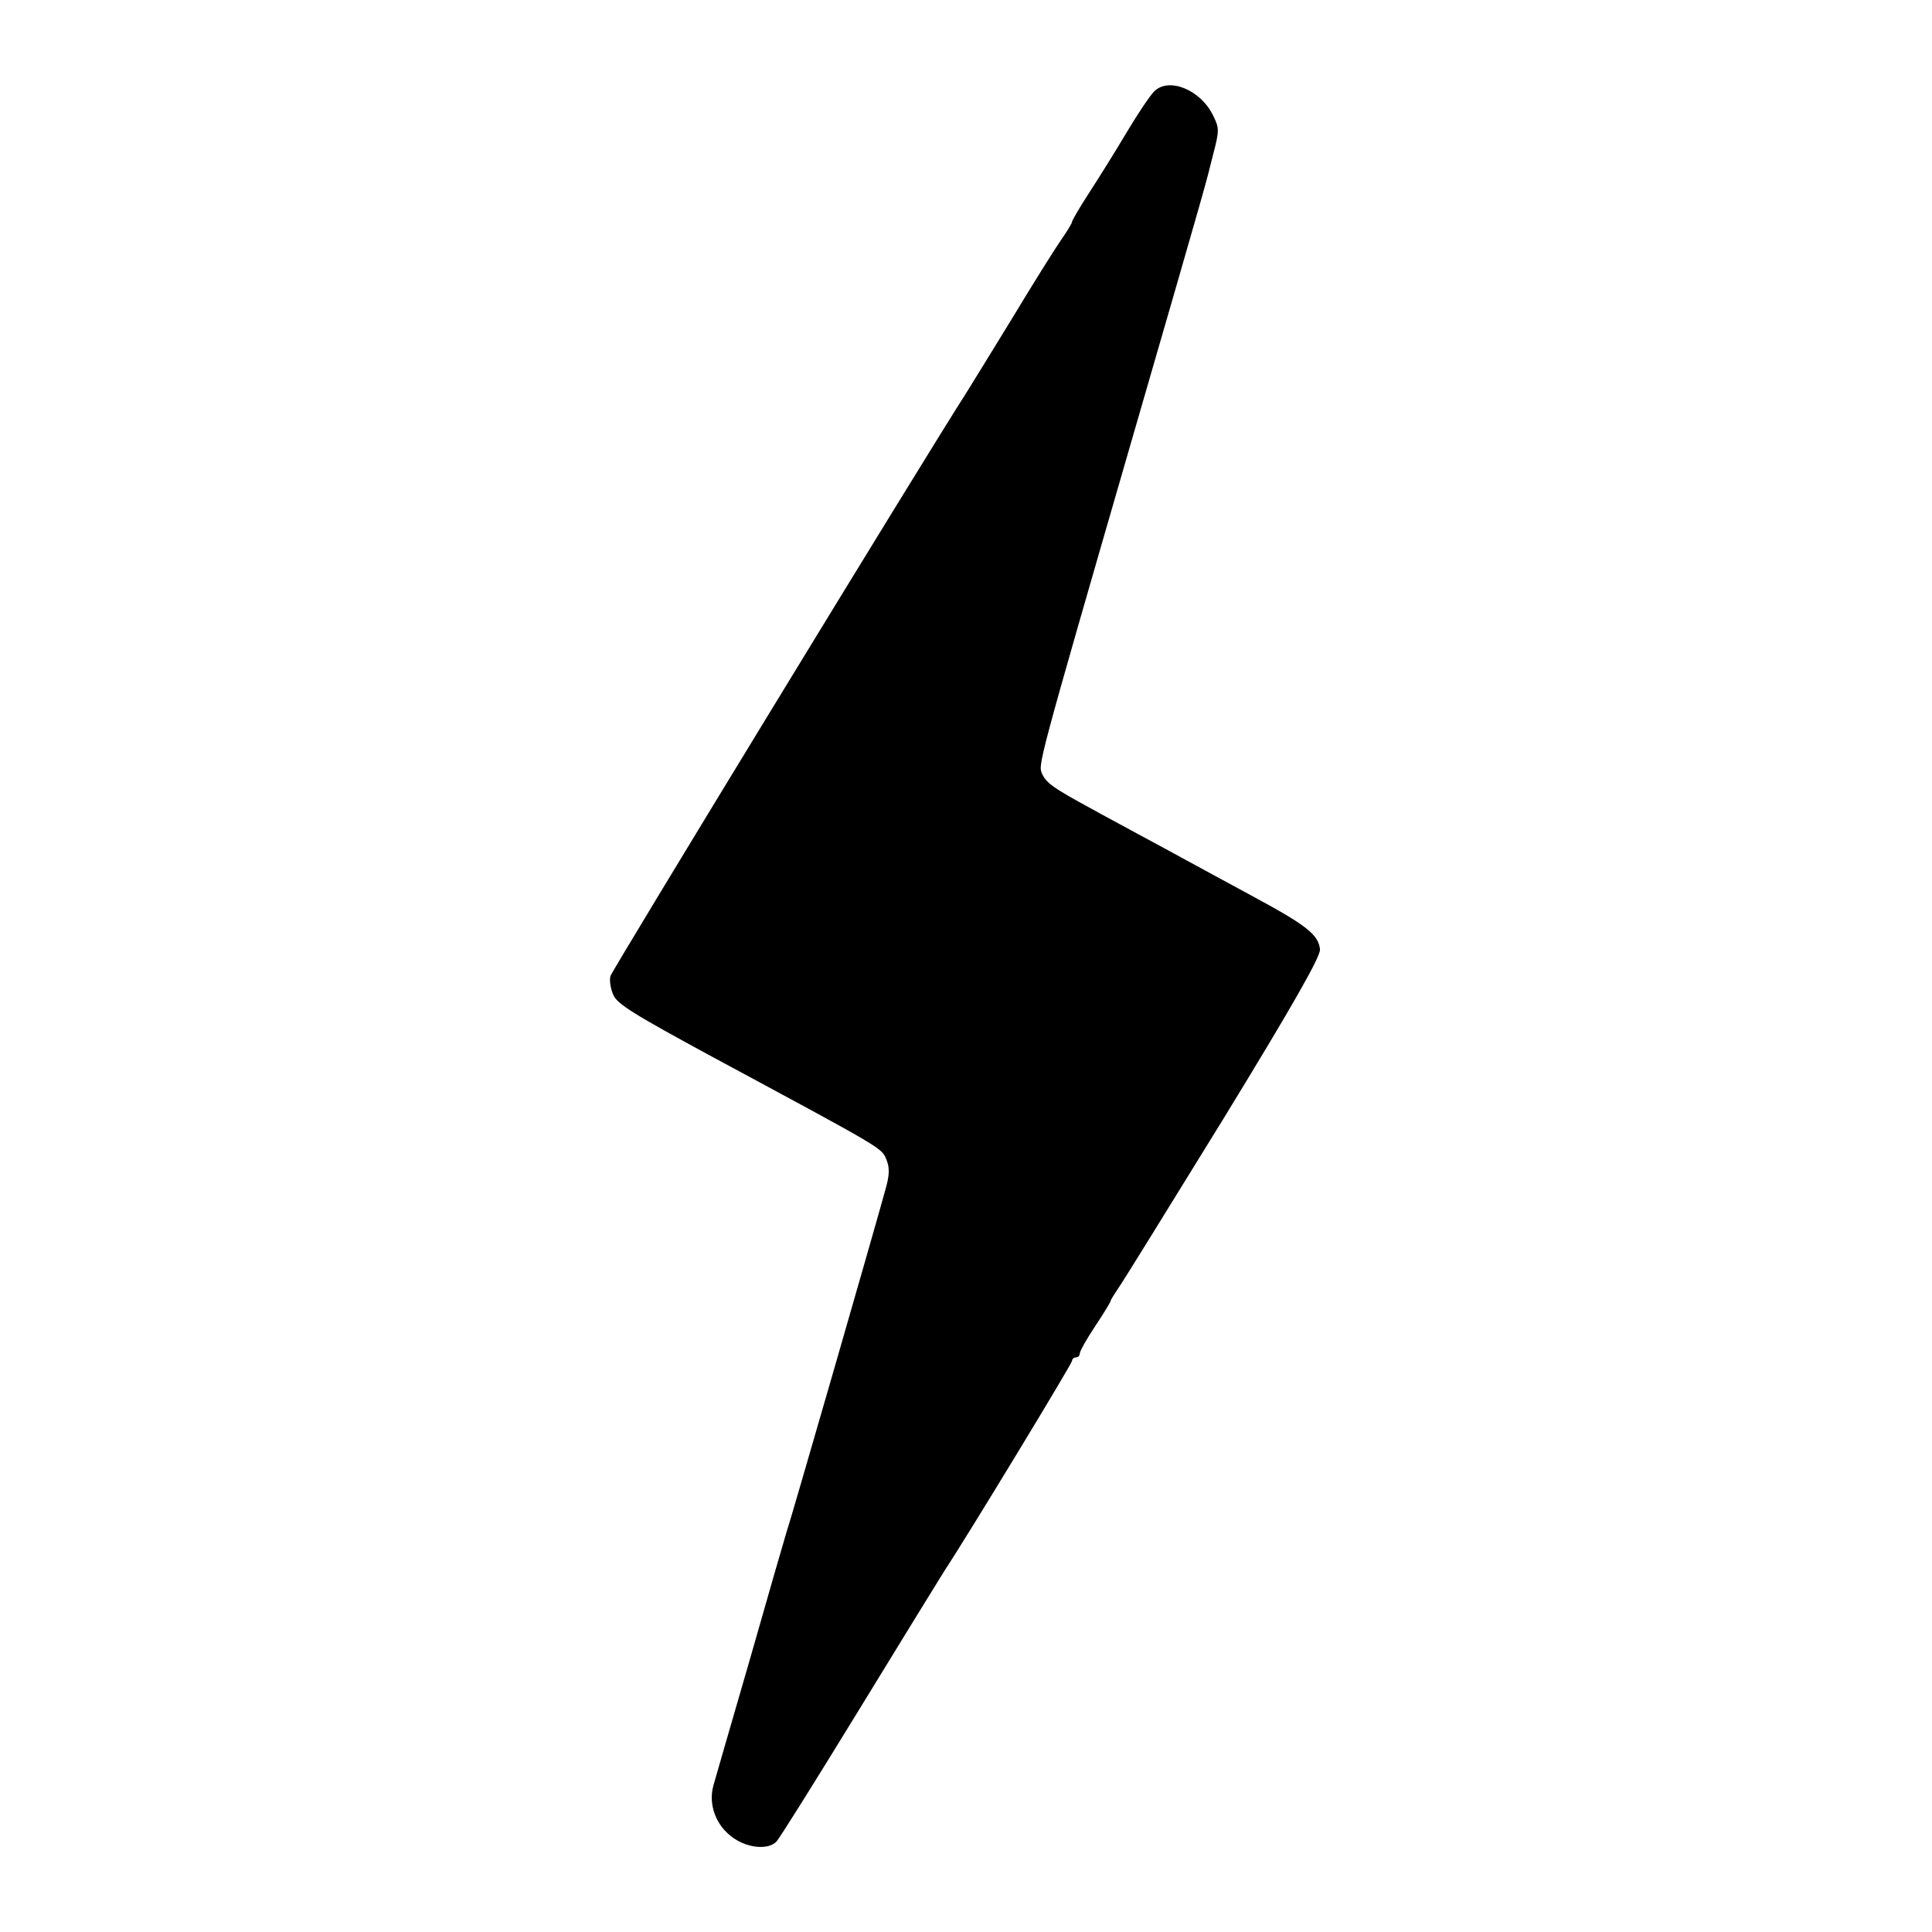
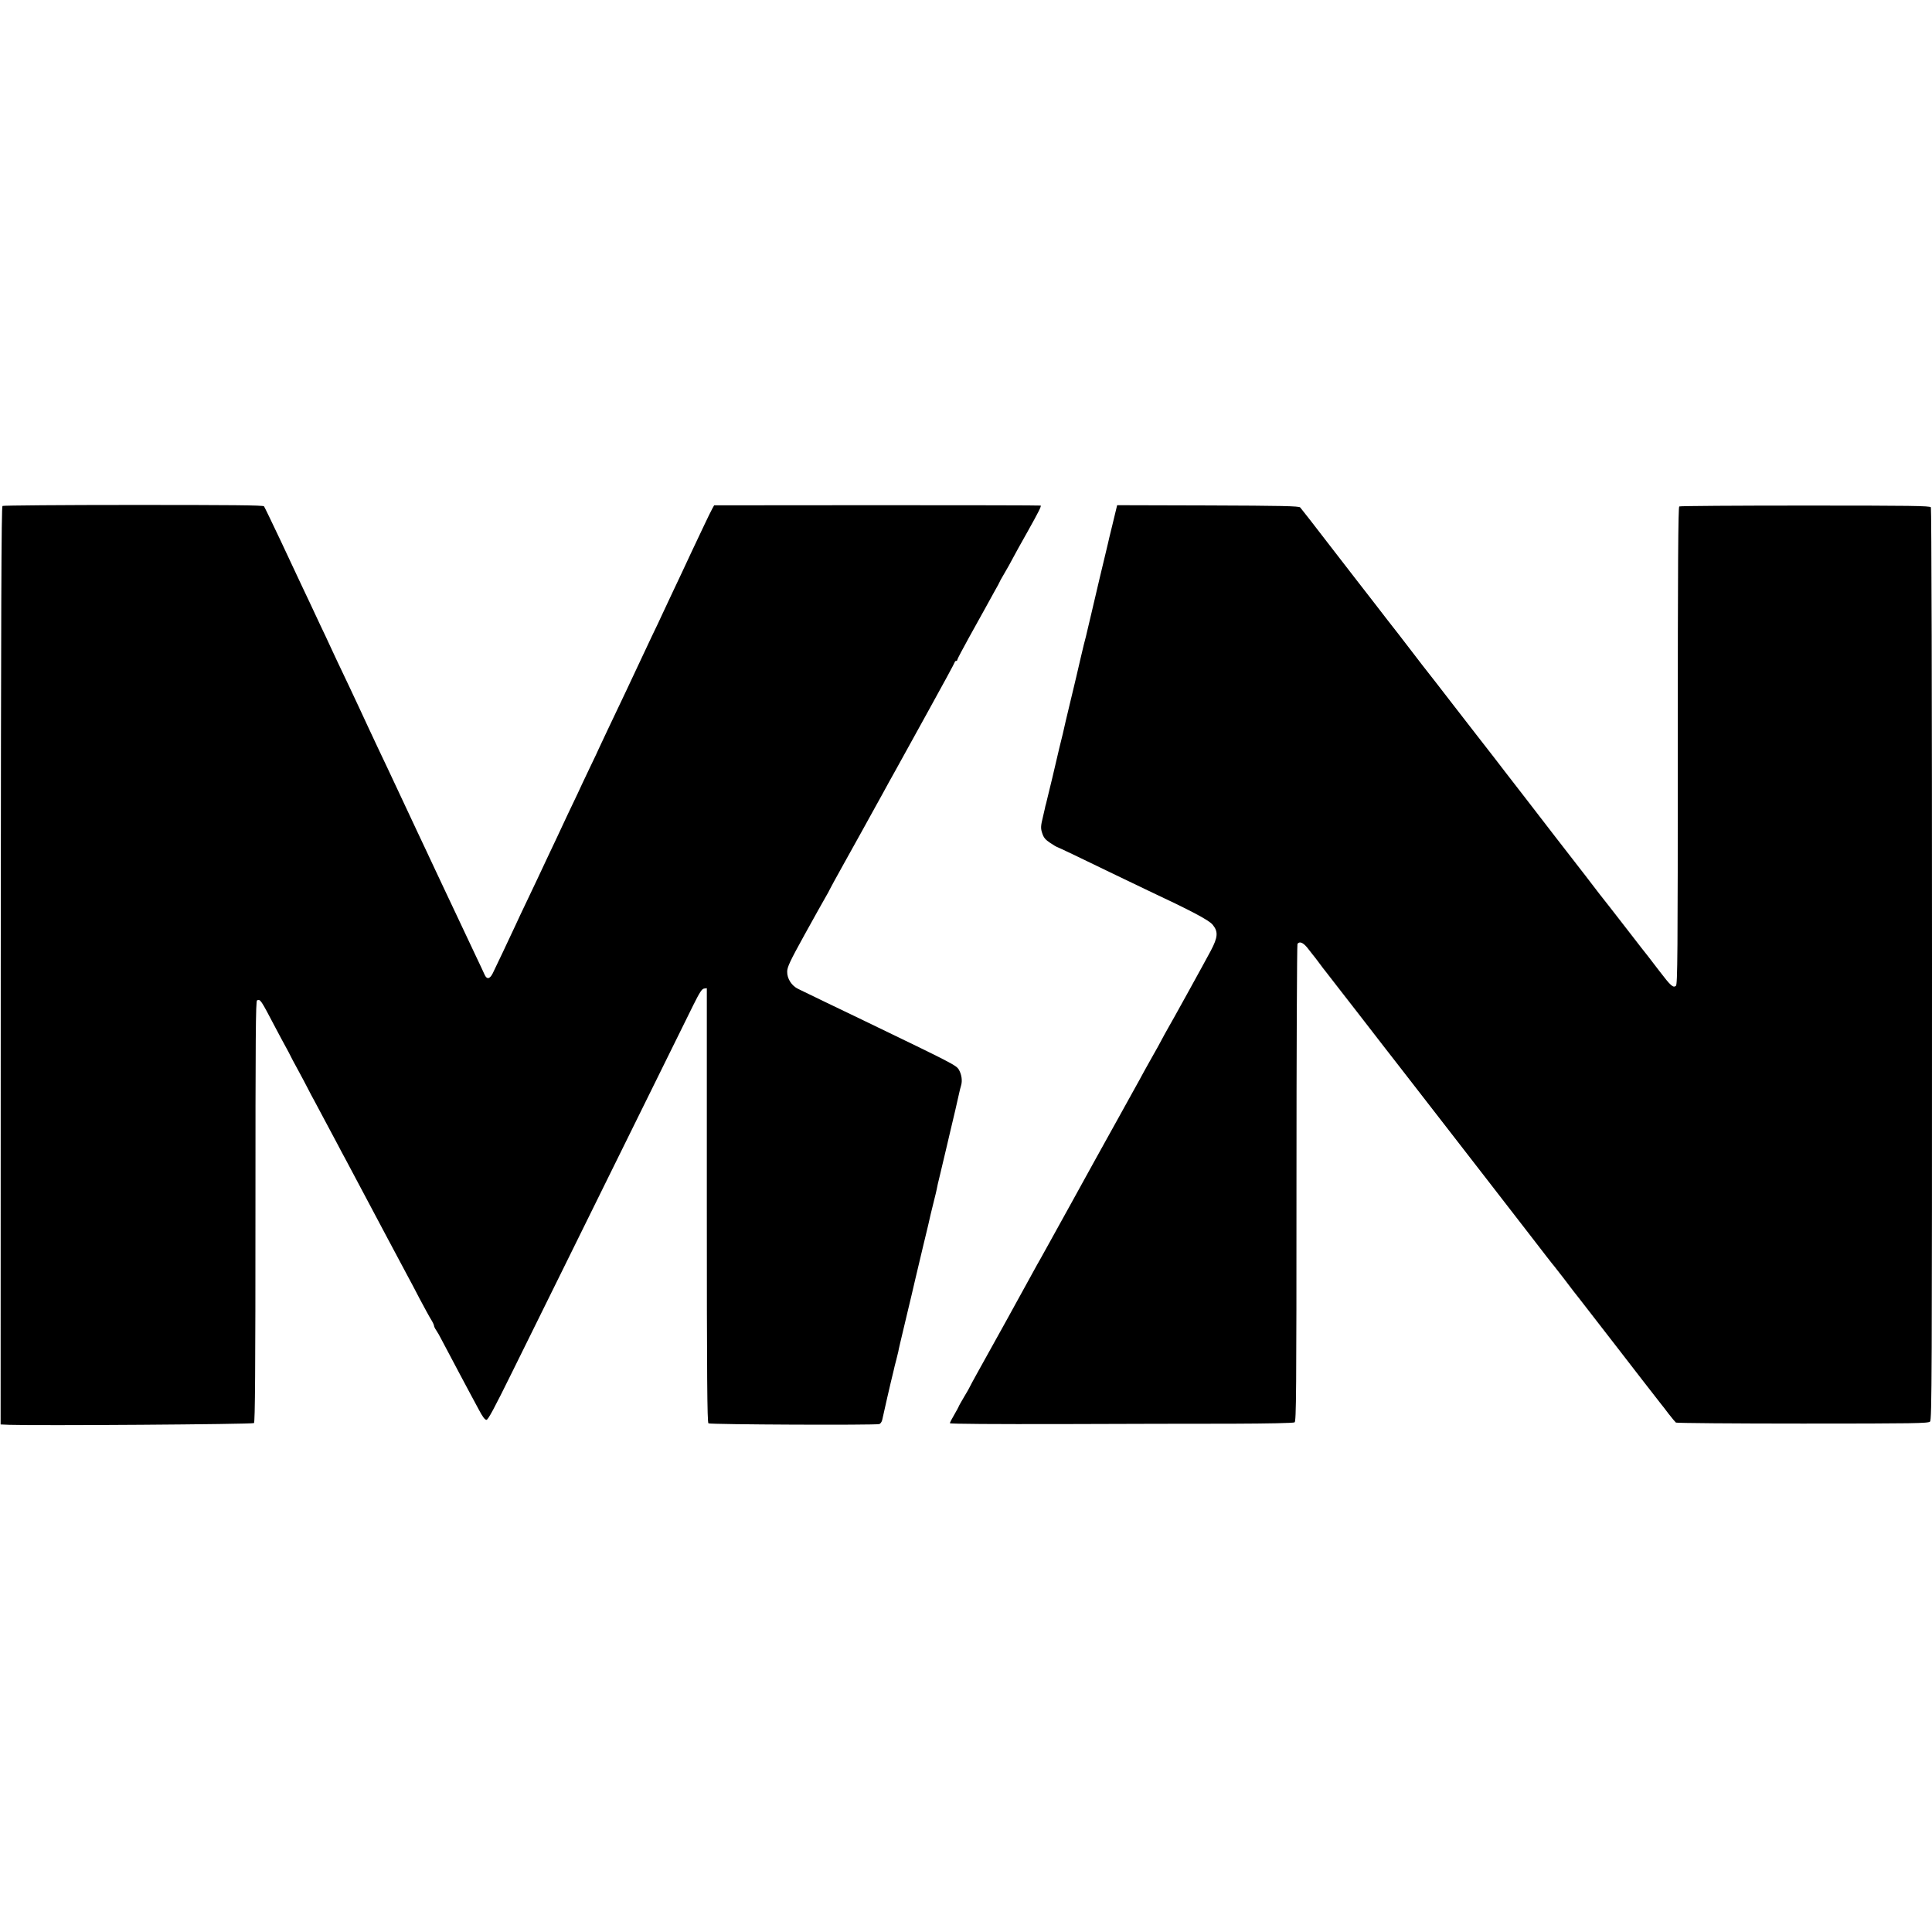
- <svg xmlns="http://www.w3.org/2000/svg" version="1.0" width="501pt" height="501pt" viewBox="0 0 501 501" preserveAspectRatio="xMidYMid meet">
-   <g transform="translate(0,501) scale(0.1,-0.1)" fill="#000000" stroke="none">
-     <path d="M2993 4773 c-11 -11 -44 -60 -73 -109 -29 -49 -73 -119 -97 -156 -24 -37 -43 -70 -43 -73 0 -4 -13 -25 -29 -48 -16 -23 -73 -114 -126 -202 -54 -88 -108 -176 -120 -195 -100 -155 -918 -1496 -922 -1511 -3 -10 0 -32 7 -48 9 -24 55 -52 258 -162 449 -242 438 -235 451 -267 8 -20 8 -39 -3 -77 -29 -106 -247 -862 -257 -890 -5 -16 -48 -165 -95 -330 -48 -165 -90 -311 -94 -325 -14 -50 7 -106 53 -137 38 -26 89 -30 110 -9 8 8 103 160 212 338 109 178 208 339 220 358 67 102 335 544 335 551 0 5 5 9 10 9 6 0 10 5 10 10 0 6 18 38 40 71 22 33 40 63 40 65 0 3 9 17 19 32 11 15 133 213 273 440 183 299 252 421 251 440 -4 38 -34 62 -173 137 -69 37 -147 80 -175 95 -27 15 -81 44 -120 65 -38 21 -95 51 -125 68 -96 52 -116 66 -127 89 -11 26 -19 0 238 888 195 673 185 640 205 720 16 61 16 68 0 100 -32 67 -115 101 -153 63z" />
+ <svg xmlns="http://www.w3.org/2000/svg" version="1.0" width="1558pt" height="1558pt" viewBox="0 0 1558 1558" preserveAspectRatio="xMidYMid meet">
+   <g transform="translate(0,1558) scale(0.1,-0.1)" fill="#000000" stroke="none">
+     <path d="M20 11500 c-9 -6 -12 -833 -14 -3707 l-1 -3700 70 -3 c223 -8 1957 4 1973 14 9 5 12 434 12 1706 0 1410 2 1699 13 1703 27 10 28 9 147 -218 35 -66 71 -134 81 -151 9 -17 21 -40 27 -50 18 -37 44 -86 83 -157 22 -40 53 -99 70 -132 17 -33 40 -78 53 -100 22 -40 96 -180 184 -345 24 -47 57 -107 72 -135 15 -27 53 -99 85 -160 32 -60 70 -132 85 -160 15 -27 53 -99 85 -160 32 -60 70 -132 85 -160 15 -27 51 -95 80 -150 29 -55 65 -122 80 -150 15 -27 58 -108 95 -180 38 -71 79 -147 92 -167 13 -21 23 -43 23 -49 0 -6 8 -23 18 -37 10 -15 29 -47 41 -72 13 -25 40 -76 61 -115 20 -38 61 -115 90 -170 29 -55 65 -122 80 -150 15 -27 47 -87 71 -132 30 -57 49 -83 62 -83 13 0 62 91 206 383 104 210 286 580 406 822 120 242 286 580 370 750 147 299 553 1121 686 1390 51 102 69 131 87 133 l22 3 0 -1749 c0 -1388 3 -1752 13 -1760 12 -10 1342 -16 1378 -6 9 3 19 17 23 32 9 41 37 165 41 182 14 63 47 200 52 220 3 14 7 30 8 35 2 6 7 28 13 50 6 22 13 51 16 65 4 24 13 61 77 330 17 69 43 181 59 250 16 69 45 192 65 274 20 82 38 157 40 166 5 25 34 149 50 210 8 30 16 66 19 80 2 14 13 63 25 110 11 47 34 144 51 215 17 72 32 137 34 145 15 58 68 290 72 310 3 14 9 39 14 55 12 39 5 89 -17 128 -22 37 -42 47 -763 395 -69 33 -208 100 -310 149 -102 50 -202 98 -223 108 -53 25 -90 83 -89 139 0 37 22 84 140 298 77 139 154 277 171 306 17 29 31 55 31 57 0 2 52 97 116 212 64 114 131 235 149 268 18 33 54 98 80 145 26 47 63 114 83 150 19 36 43 79 53 97 10 18 34 61 53 95 19 35 134 243 255 462 122 220 221 403 221 408 0 4 5 8 10 8 6 0 10 4 10 10 0 5 42 85 93 177 52 93 111 200 132 238 21 39 55 101 76 138 22 38 39 70 39 72 0 2 13 26 29 53 28 47 54 93 122 220 18 31 51 91 74 132 92 164 114 209 107 213 -4 2 -598 3 -1320 3 l-1313 -1 -14 -25 c-8 -14 -40 -79 -71 -145 -31 -66 -75 -158 -97 -205 -22 -47 -57 -121 -77 -165 -21 -44 -59 -125 -85 -180 -26 -55 -60 -127 -75 -160 -15 -33 -52 -112 -83 -175 -30 -63 -69 -146 -87 -185 -80 -171 -151 -322 -269 -569 -39 -82 -71 -150 -71 -151 0 -2 -34 -74 -76 -161 -42 -88 -85 -179 -96 -204 -12 -25 -48 -101 -81 -170 -32 -69 -72 -153 -87 -186 -16 -34 -48 -101 -71 -150 -23 -49 -61 -129 -84 -179 -23 -49 -66 -139 -95 -200 -29 -60 -65 -137 -80 -170 -49 -106 -169 -359 -187 -395 -24 -47 -48 -50 -66 -8 -8 18 -38 83 -67 143 -82 174 -115 243 -165 350 -26 55 -64 136 -85 180 -21 44 -57 121 -80 170 -23 50 -57 122 -75 160 -18 39 -51 108 -73 155 -89 190 -126 268 -157 335 -48 102 -106 227 -158 335 -25 52 -61 130 -81 173 -20 42 -52 112 -72 155 -20 42 -54 115 -76 162 -90 189 -132 278 -158 335 -15 33 -51 110 -80 170 -29 61 -65 138 -80 171 -16 34 -48 101 -71 150 -23 49 -98 208 -166 354 -69 146 -129 270 -134 277 -8 9 -267 11 -1053 11 -574 0 -1049 -4 -1056 -8z" />
+     <path d="M9009 11506 c0 -1 -2 -8 -4 -16 -2 -8 -18 -73 -35 -145 -18 -71 -33 -137 -35 -146 -2 -8 -10 -44 -19 -80 -21 -88 -77 -320 -81 -341 -2 -9 -17 -74 -34 -145 -17 -70 -33 -137 -35 -148 -2 -11 -13 -56 -25 -100 -11 -44 -22 -91 -25 -105 -6 -28 -6 -28 -36 -155 -12 -49 -23 -97 -25 -105 -2 -8 -15 -64 -30 -125 -14 -60 -28 -119 -31 -130 -4 -23 -41 -178 -51 -215 -8 -34 -5 -20 -57 -243 -26 -108 -49 -203 -51 -210 -2 -6 -7 -23 -9 -37 -3 -14 -10 -43 -15 -65 -19 -77 -20 -96 -5 -138 11 -33 26 -50 64 -75 27 -18 51 -32 53 -32 5 0 173 -80 482 -230 94 -45 206 -99 250 -120 352 -165 494 -240 524 -277 46 -56 43 -100 -15 -210 -50 -94 -328 -598 -344 -623 -5 -8 -18 -31 -28 -50 -26 -50 -77 -143 -127 -230 -23 -41 -58 -104 -77 -140 -40 -72 -46 -84 -180 -325 -52 -93 -109 -196 -126 -227 -18 -32 -45 -82 -61 -110 -16 -29 -96 -174 -178 -323 -82 -148 -167 -301 -188 -340 -21 -38 -49 -88 -61 -110 -13 -22 -43 -76 -67 -120 -62 -115 -363 -659 -441 -798 -36 -65 -66 -120 -66 -122 0 -2 -20 -38 -45 -79 -25 -42 -45 -78 -45 -81 0 -2 -16 -31 -35 -64 -19 -32 -35 -63 -35 -68 0 -6 370 -8 898 -7 493 2 1115 3 1382 3 287 1 491 5 500 11 13 8 15 234 15 1927 0 1055 4 1924 8 1931 15 23 45 12 79 -30 18 -24 37 -48 43 -55 14 -17 26 -32 60 -78 16 -22 35 -47 42 -55 7 -8 64 -82 128 -165 64 -82 127 -163 140 -180 42 -55 180 -232 205 -265 14 -18 77 -99 140 -180 63 -81 234 -302 380 -490 146 -188 302 -390 348 -449 105 -135 117 -151 322 -416 93 -121 175 -227 183 -235 7 -8 42 -53 78 -100 35 -46 69 -91 76 -100 6 -8 31 -40 55 -70 43 -55 259 -335 310 -400 49 -65 337 -435 345 -445 5 -5 31 -39 58 -75 28 -36 55 -68 60 -72 6 -4 465 -8 1022 -8 906 0 1013 2 1027 16 15 14 16 362 16 3687 0 2147 -4 3678 -9 3686 -8 12 -158 14 -1013 14 -553 0 -1010 -3 -1016 -7 -9 -5 -12 -471 -12 -1930 0 -1697 -2 -1925 -15 -1936 -22 -18 -42 -1 -134 120 -44 58 -84 110 -89 116 -5 5 -87 111 -183 235 -95 123 -178 229 -184 236 -12 15 -14 17 -95 123 -36 47 -70 92 -77 100 -18 23 -405 522 -433 560 -14 19 -43 56 -65 84 -22 28 -71 92 -110 142 -38 50 -146 190 -240 310 -93 120 -182 234 -197 254 -32 43 -224 289 -241 310 -6 8 -38 49 -69 90 -32 41 -86 111 -120 156 -35 44 -73 94 -86 110 -12 16 -64 83 -115 149 -52 66 -203 262 -337 435 -133 173 -248 321 -255 328 -10 11 -146 14 -744 16 -402 1 -731 2 -732 2z" />
  </g>
</svg>
